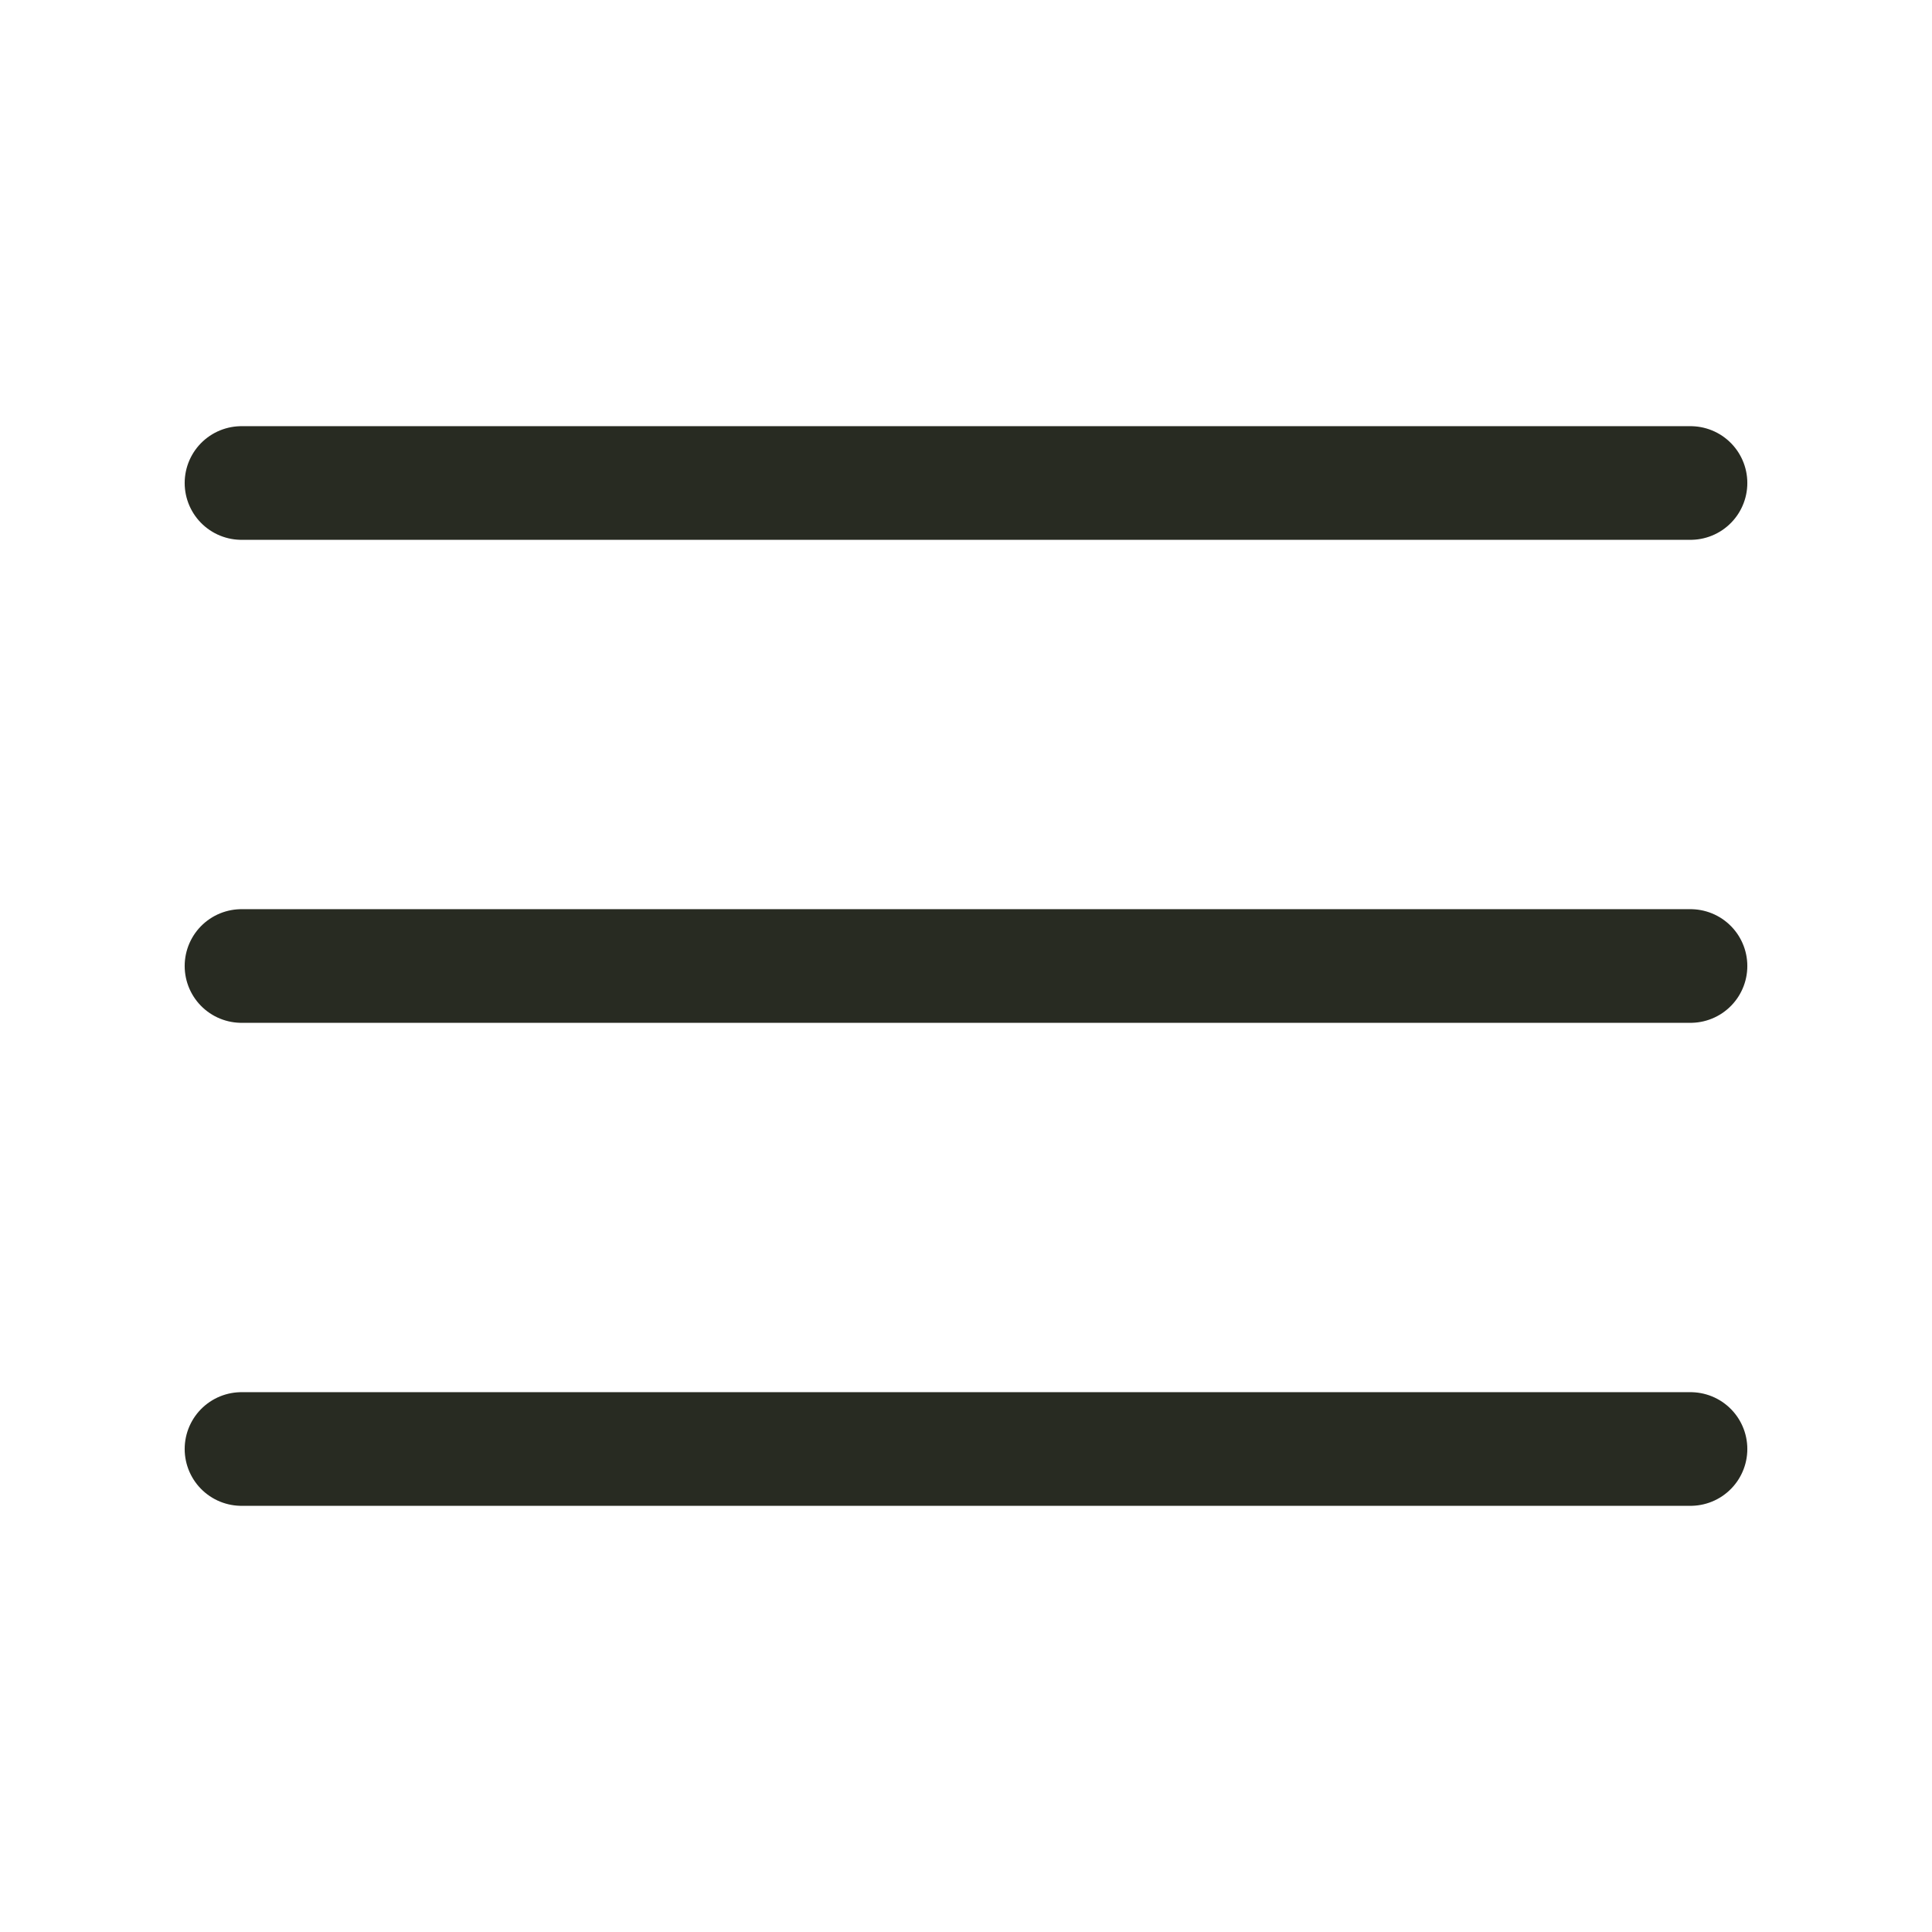
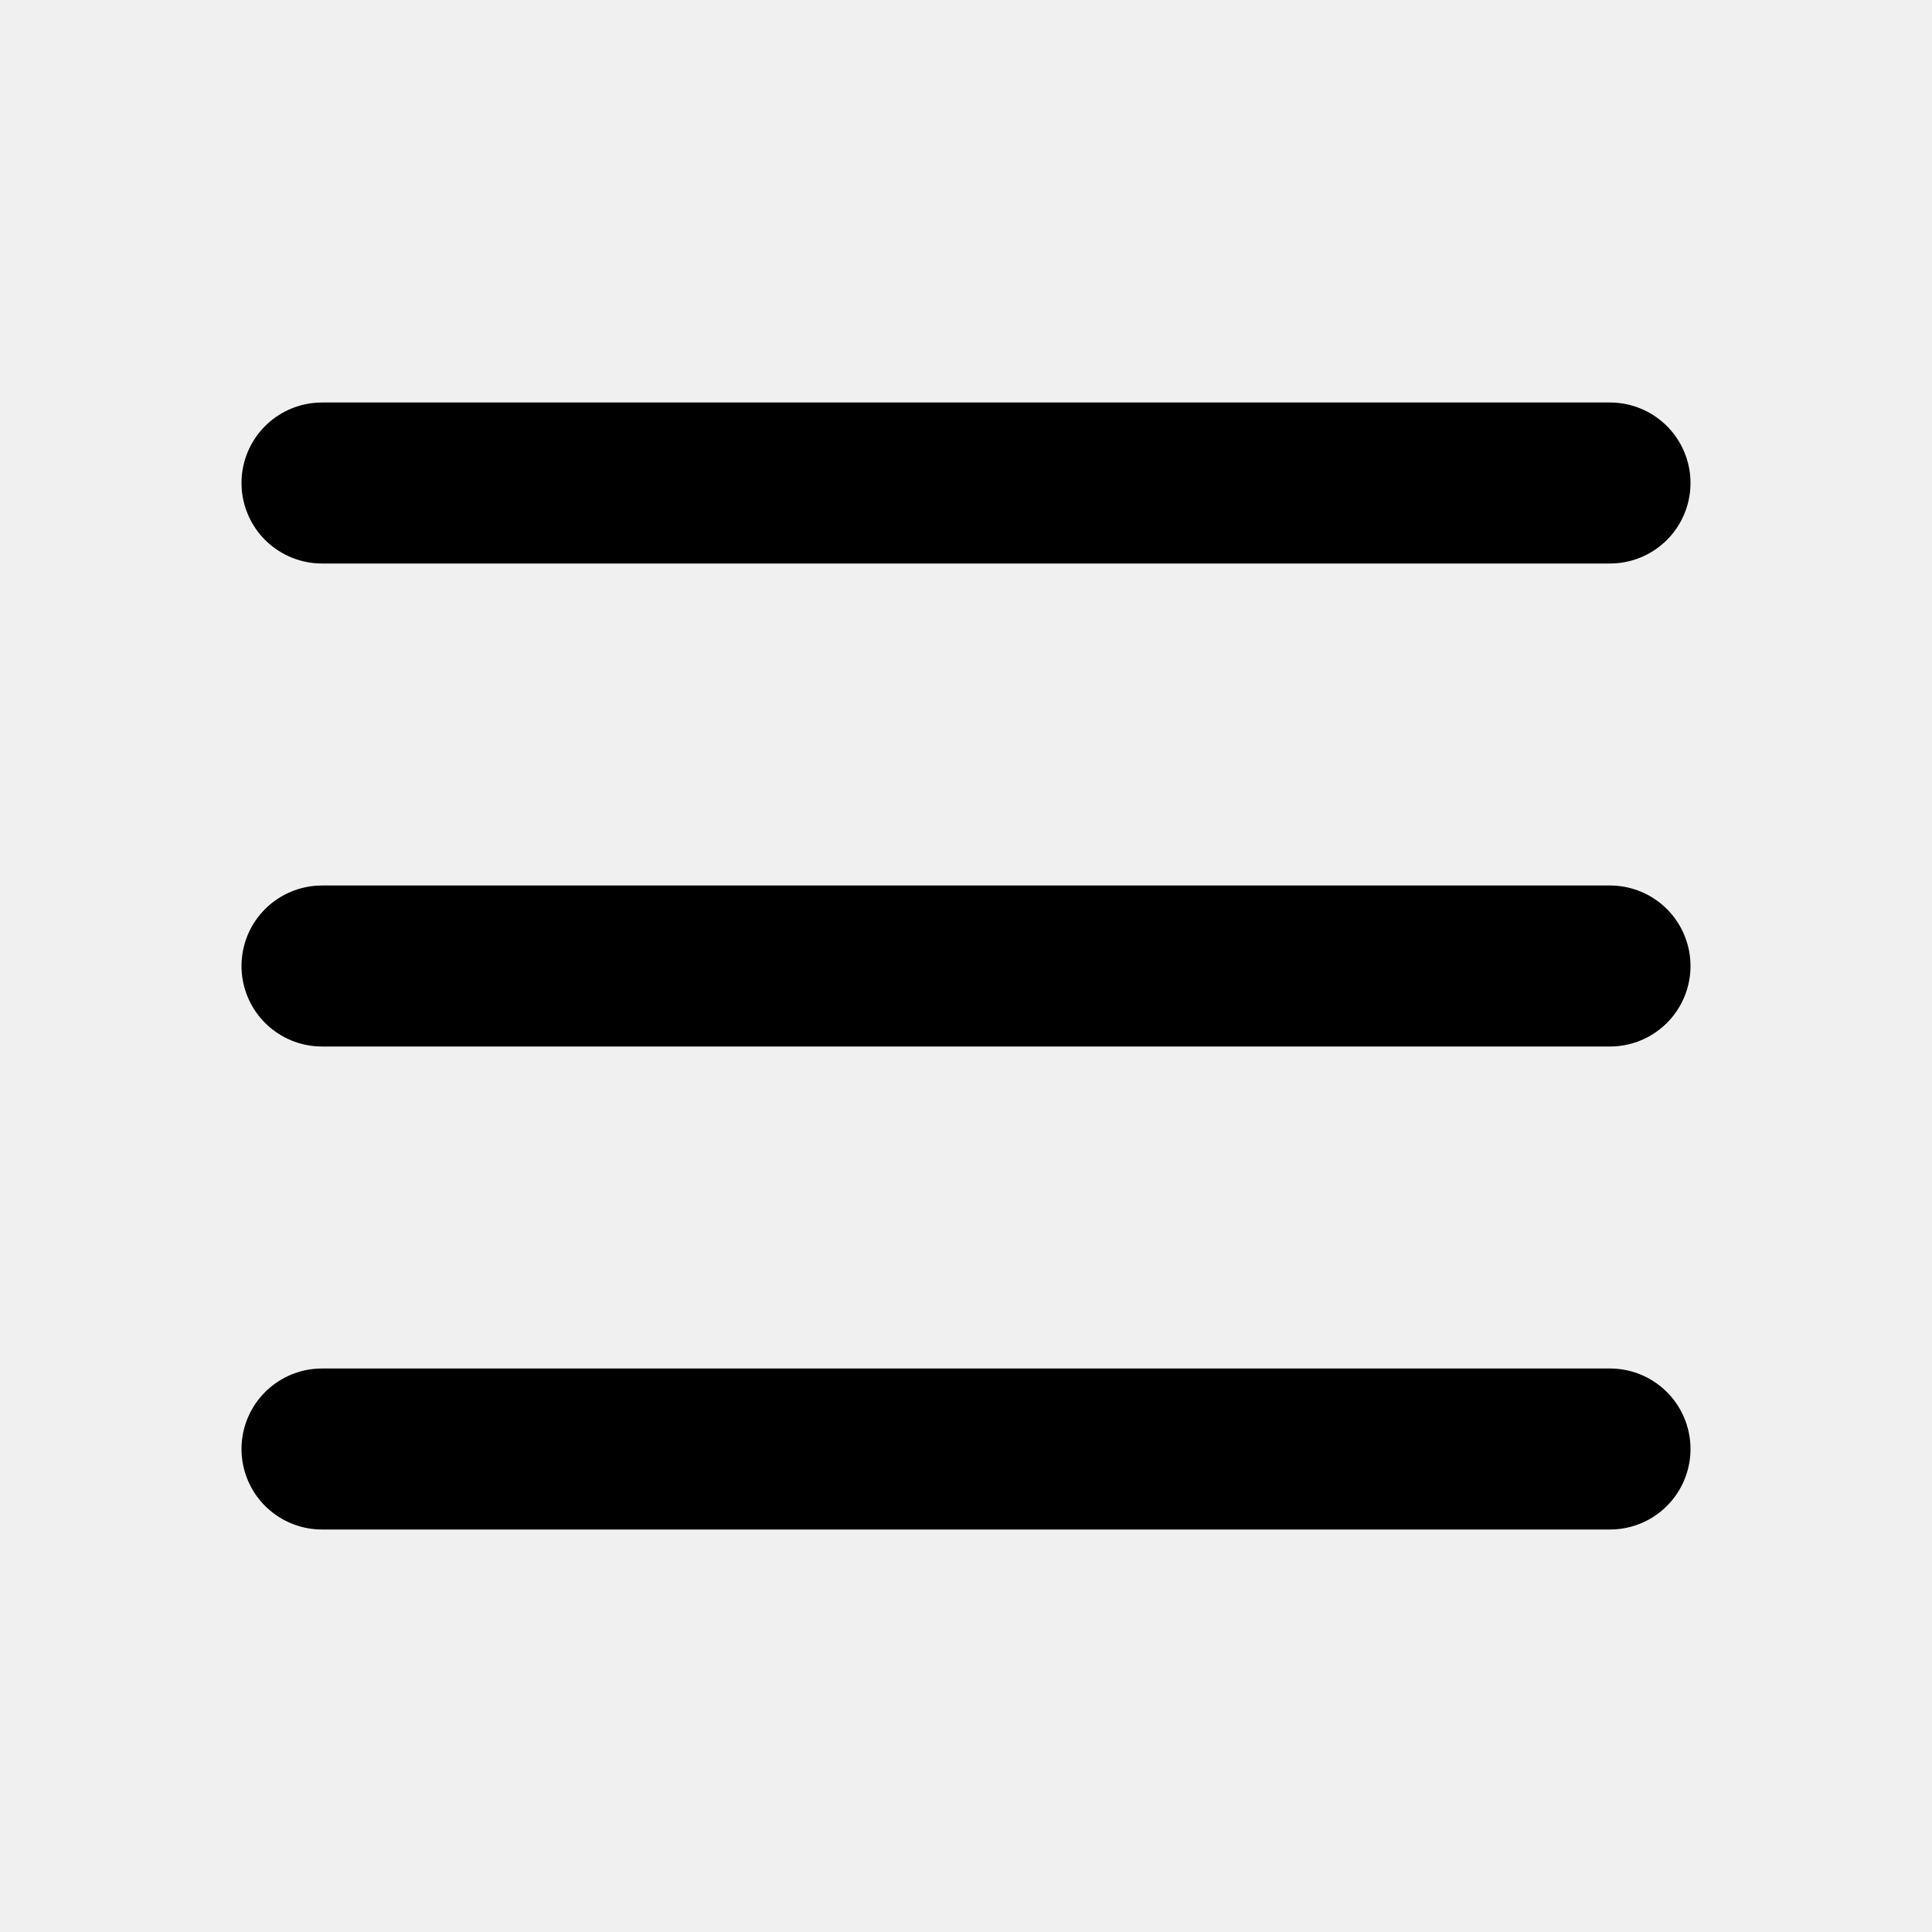
- <svg xmlns="http://www.w3.org/2000/svg" width="34" height="34" viewBox="0 0 34 34" fill="none">
-   <rect width="34" height="34" fill="#E5E5E5" />
-   <g id="640" clip-path="url(#clip0_212_131)">
-     <rect width="640" height="8983" transform="translate(-586 -30)" fill="white" />
-     <g id="Ð¨Ð°Ð¿ÐºÐ°">
-       <g id="feather:menu">
-         <g id="Group">
-           <path id="Vector" d="M4.25 17H29.75" stroke="#282B22" stroke-width="2" stroke-linecap="round" stroke-linejoin="round" />
-           <path id="Vector_2" d="M4.25 8.5H29.75" stroke="#282B22" stroke-width="2" stroke-linecap="round" stroke-linejoin="round" />
-           <path id="Vector_3" d="M4.25 25.5H29.75" stroke="#282B22" stroke-width="2" stroke-linecap="round" stroke-linejoin="round" />
-         </g>
-       </g>
-     </g>
+ <svg xmlns="http://www.w3.org/2000/svg" viewBox="0 0 24 24" fill="none">
+   <g id="SVGRepo_bgCarrier" stroke-width="0" />
+   <g id="SVGRepo_tracerCarrier" stroke-linecap="round" stroke-linejoin="round" />
+   <g id="SVGRepo_iconCarrier">
+     <path d="M4 18L20 18" stroke="#000000" stroke-width="2" stroke-linecap="round" />
+     <path d="M4 12L20 12" stroke="#000000" stroke-width="2" stroke-linecap="round" />
+     <path d="M4 6L20 6" stroke="#000000" stroke-width="2" stroke-linecap="round" />
  </g>
-   <defs>
-     <clipPath id="clip0_212_131">
-       <rect width="640" height="8983" fill="white" transform="translate(-586 -30)" />
-     </clipPath>
-   </defs>
</svg>
